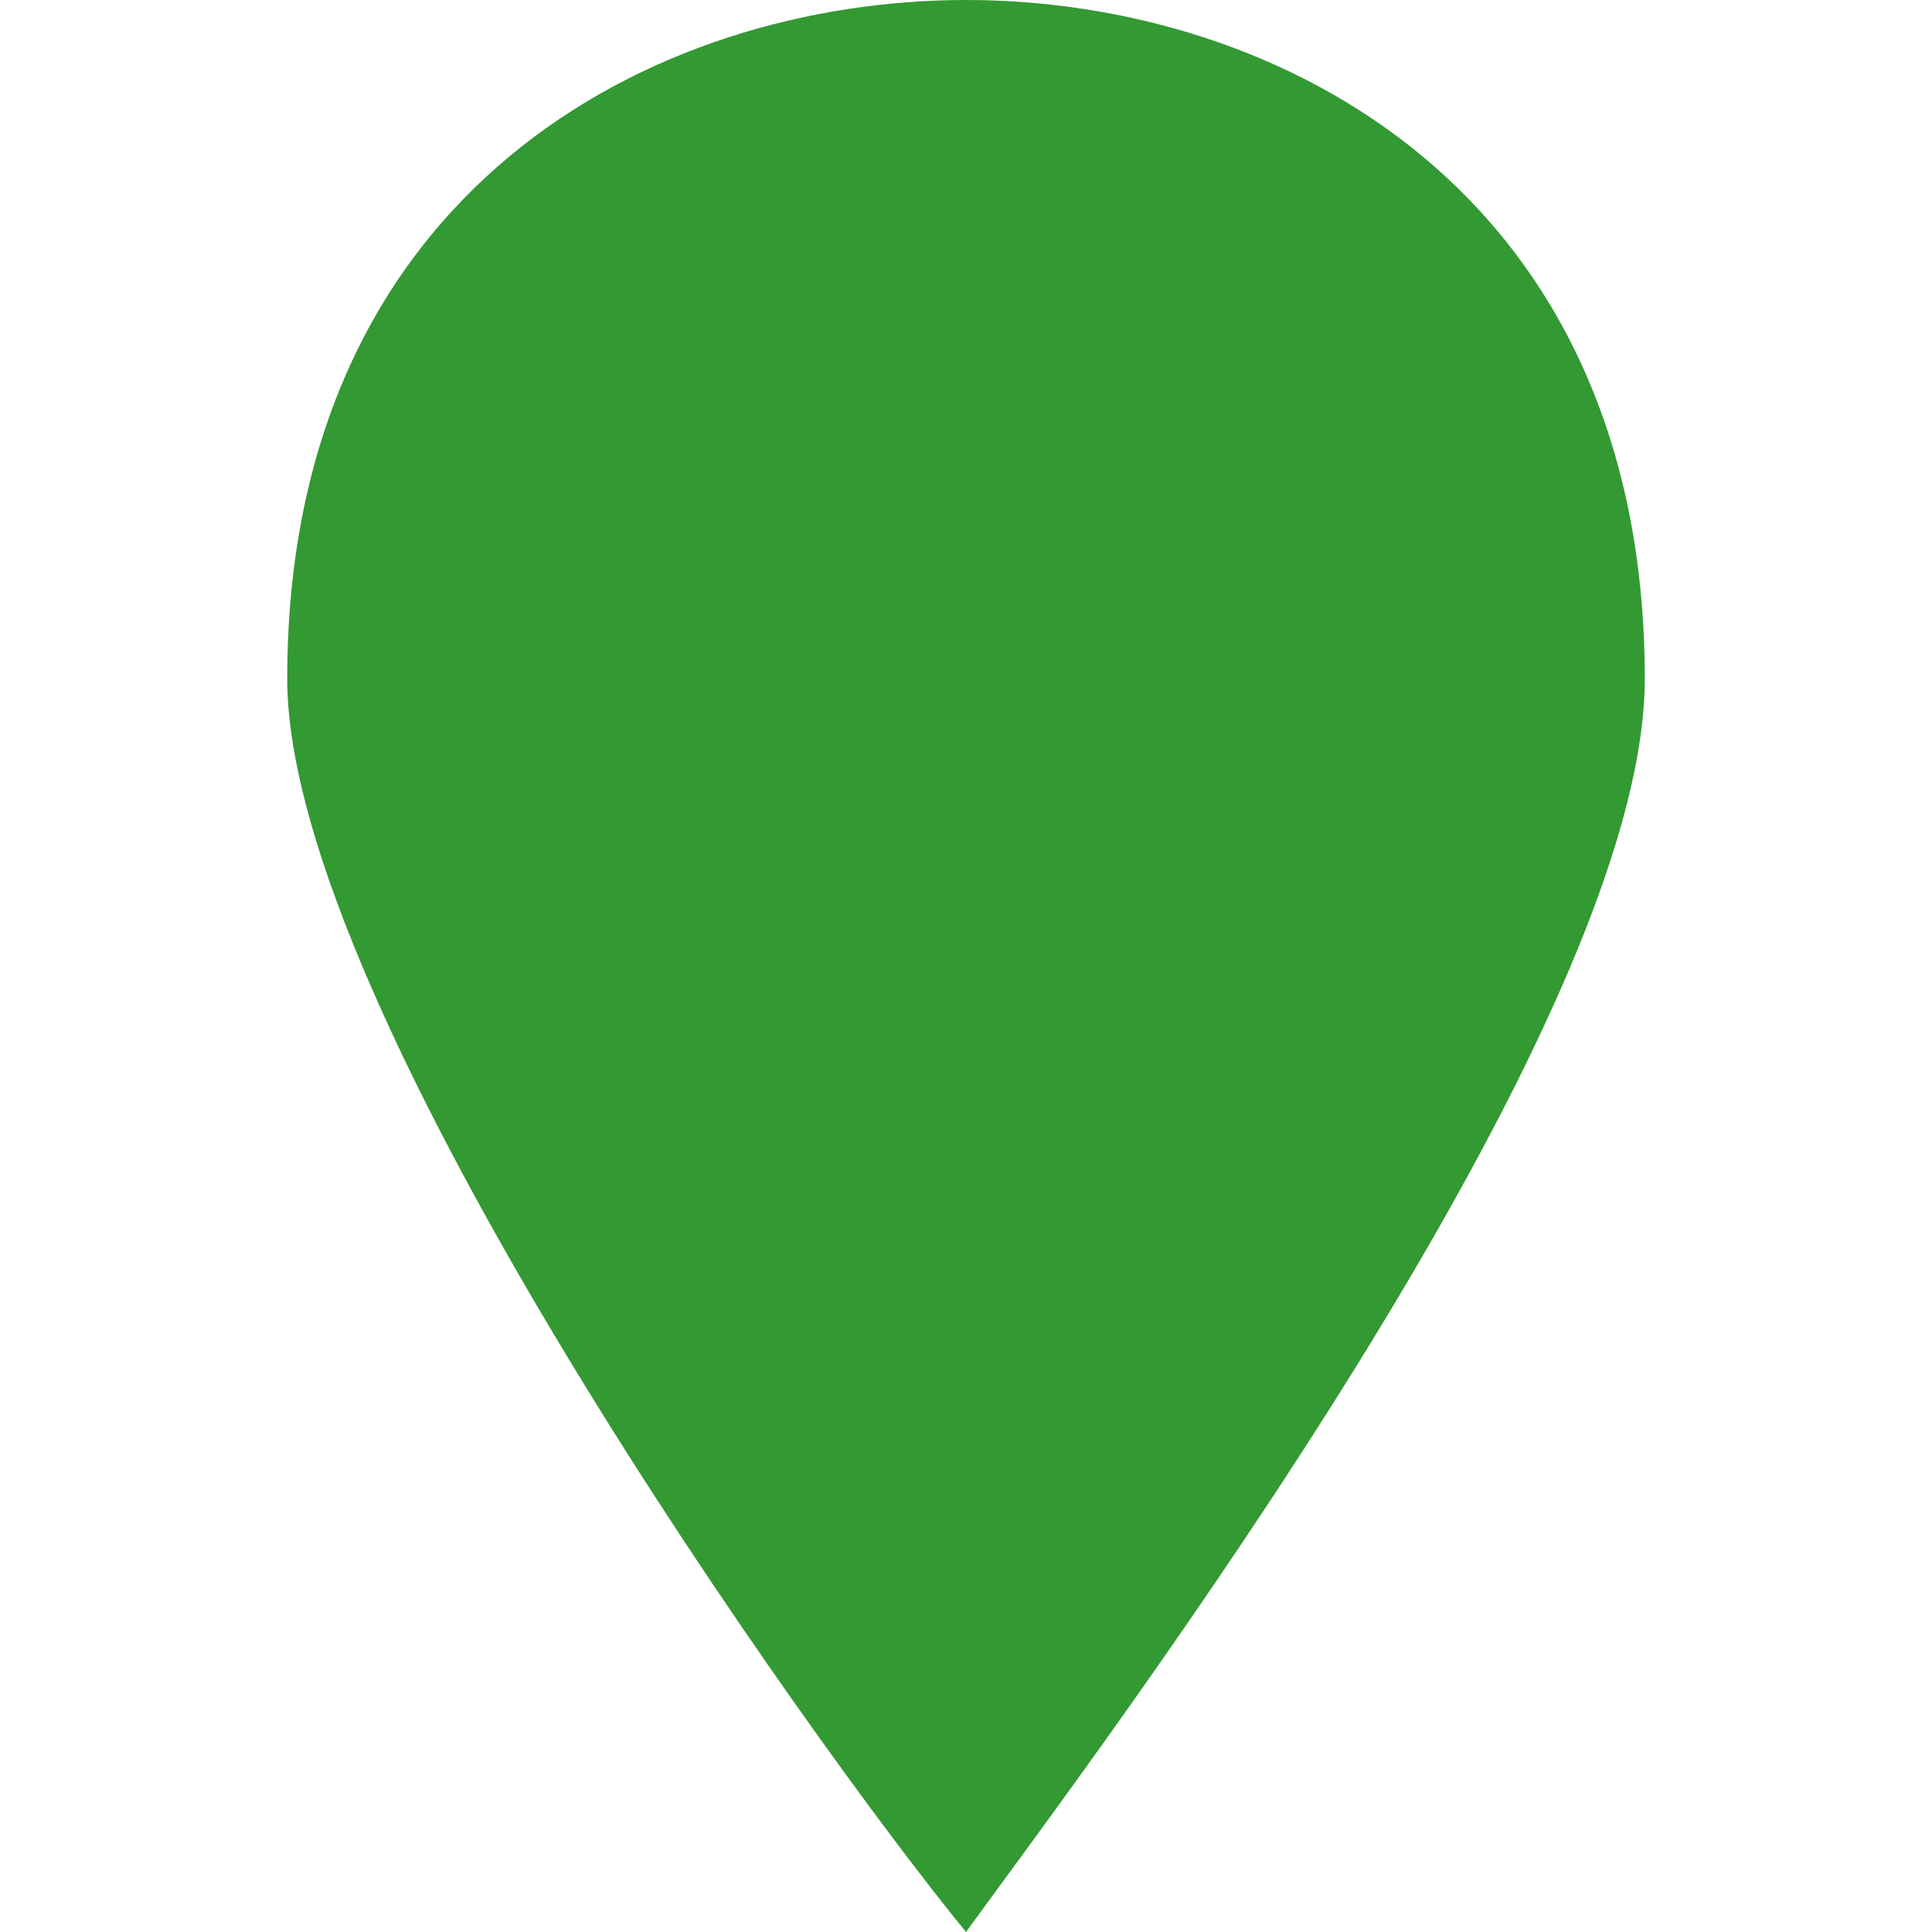
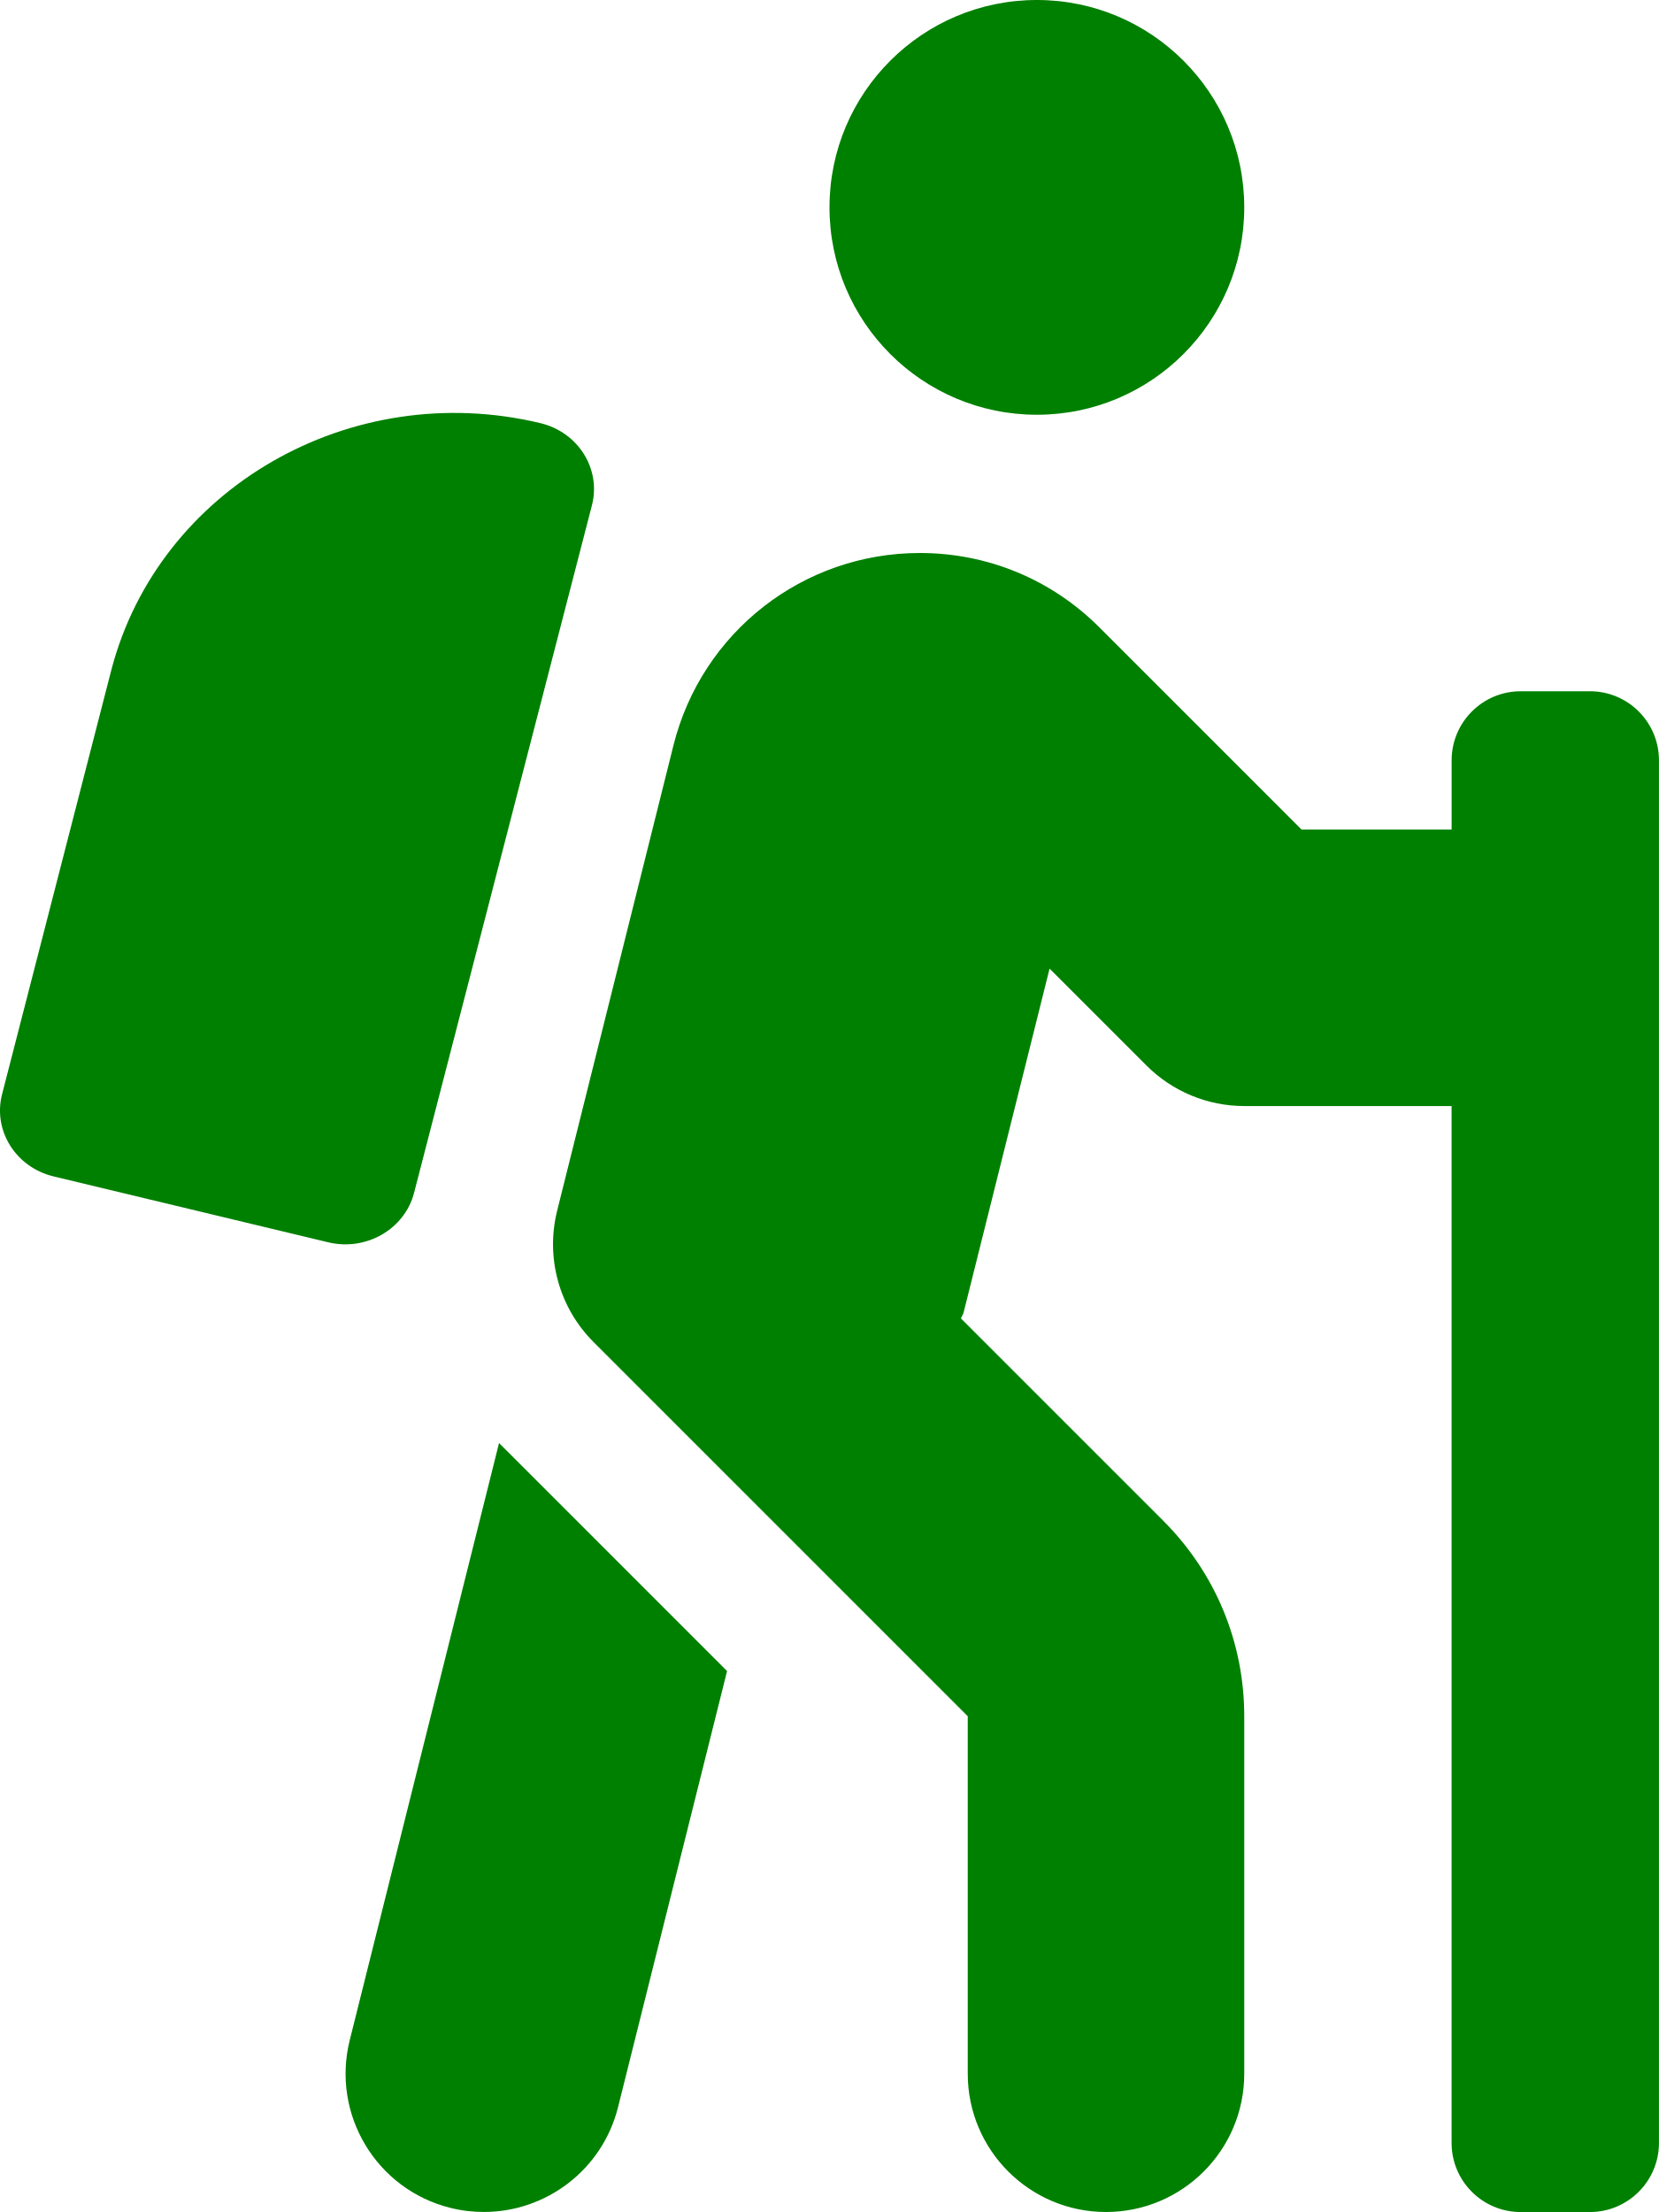
- <svg xmlns="http://www.w3.org/2000/svg" version="1.1" id="marker-15" width="15px" height="15px" viewBox="0 0 15 15">
-   <path id="path4133" fill-opacity="0.8" fill="green" d="M7.5,0C5.068,0,2.23,1.486,2.23,5.27  C2.23,7.838,6.284,13.514,7.5,15c1.081-1.486,5.27-7.027,5.27-9.73C12.77,1.486,9.932,0,7.5,0z" />
+ <svg xmlns="http://www.w3.org/2000/svg" role="img" width="15px" height="20px" viewBox="0 0 384 512">
+   <path fill="green" d="M80.95 472.23c-4.28 17.16 6.14 34.53 23.28 38.81 2.61.66 5.22.95 7.8.95 14.33 0 27.37-9.7 31.02-24.23l25.24-100.97-52.78-52.78-34.56 138.22zm14.89-196.12L137 117c2.19-8.42-3.14-16.95-11.92-19.06-43.88-10.52-88.35 15.07-99.32 57.17L.49 253.24c-2.19 8.42 3.14 16.95 11.92 19.06l63.56 15.25c8.79 2.1 17.68-3.02 19.87-11.44zM368 160h-16c-8.84 0-16 7.16-16 16v16h-34.75l-46.78-46.78C243.38 134.11 228.61 128 212.91 128c-27.02 0-50.47 18.3-57.03 44.52l-26.92 107.72a32.012 32.012 0 0 0 8.42 30.39L224 397.25V480c0 17.67 14.33 32 32 32s32-14.33 32-32v-82.75c0-17.09-6.66-33.16-18.75-45.25l-46.82-46.82c.15-.5.49-.89.62-1.41l19.89-79.57 22.43 22.43c6 6 14.14 9.38 22.62 9.38h48v240c0 8.84 7.16 16 16 16h16c8.84 0 16-7.16 16-16V176c.01-8.84-7.15-16-15.99-16zM240 96c26.51 0 48-21.49 48-48S266.51 0 240 0s-48 21.49-48 48 21.49 48 48 48z" />
</svg>
